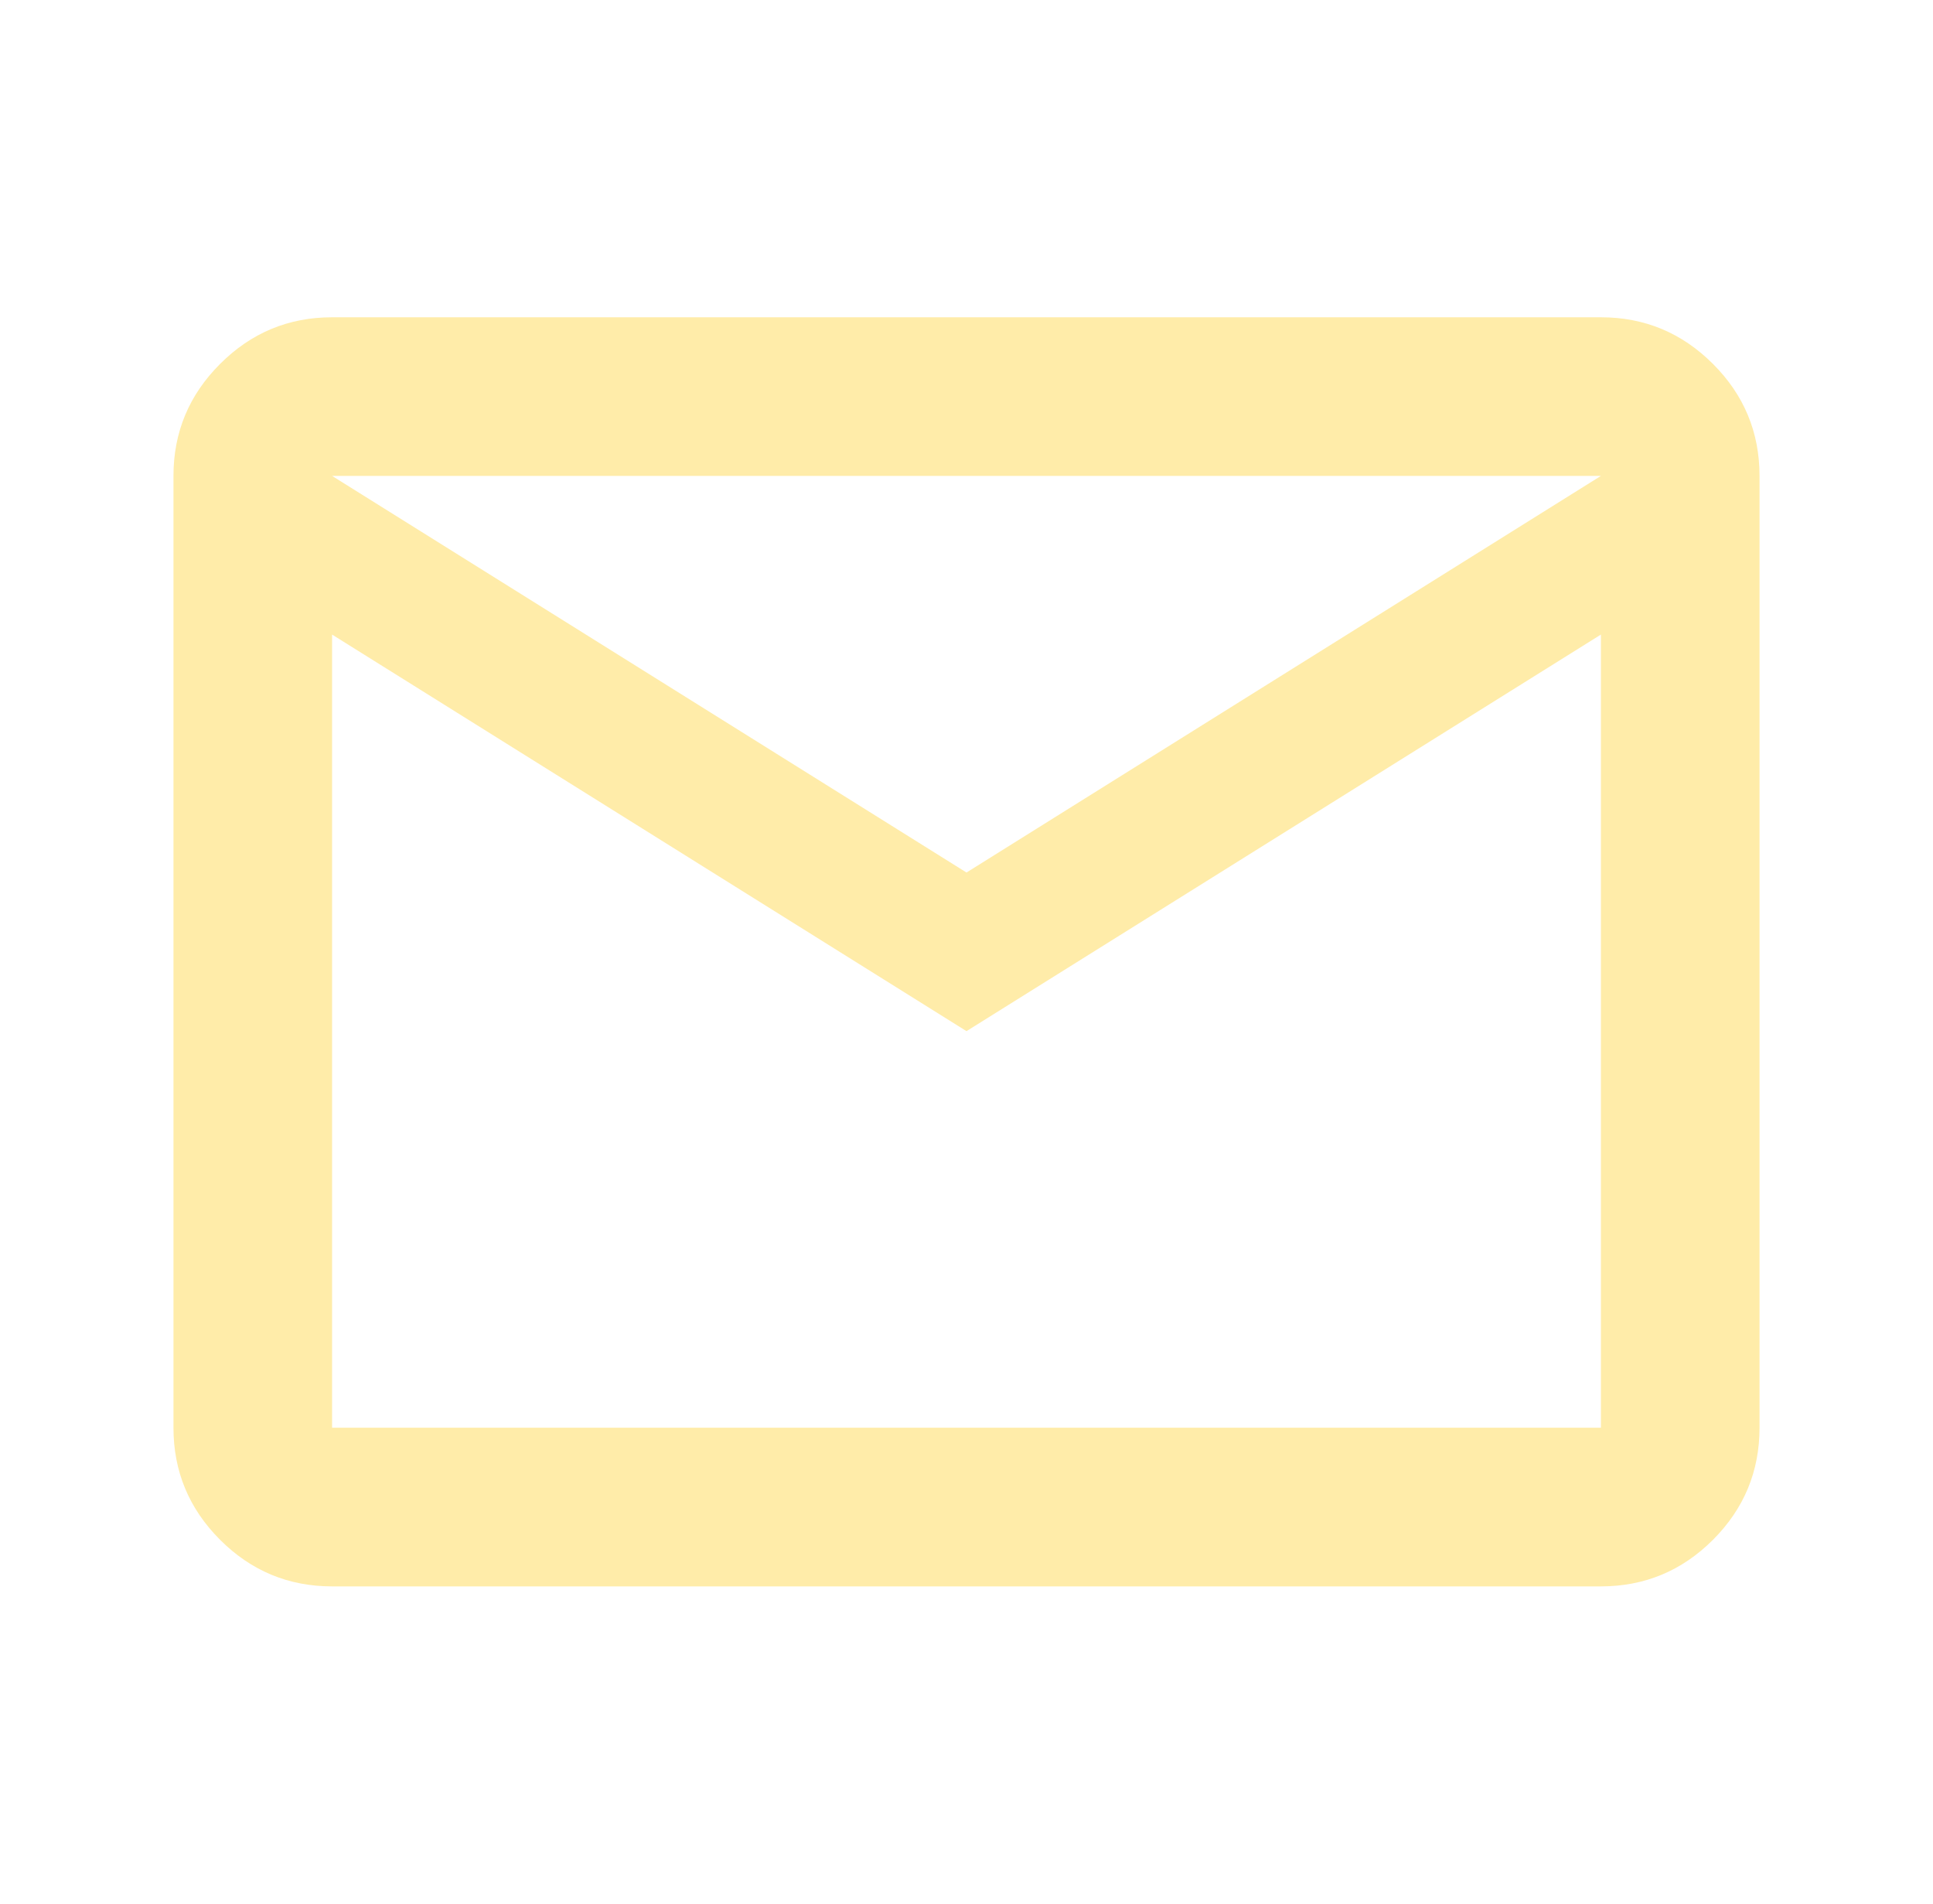
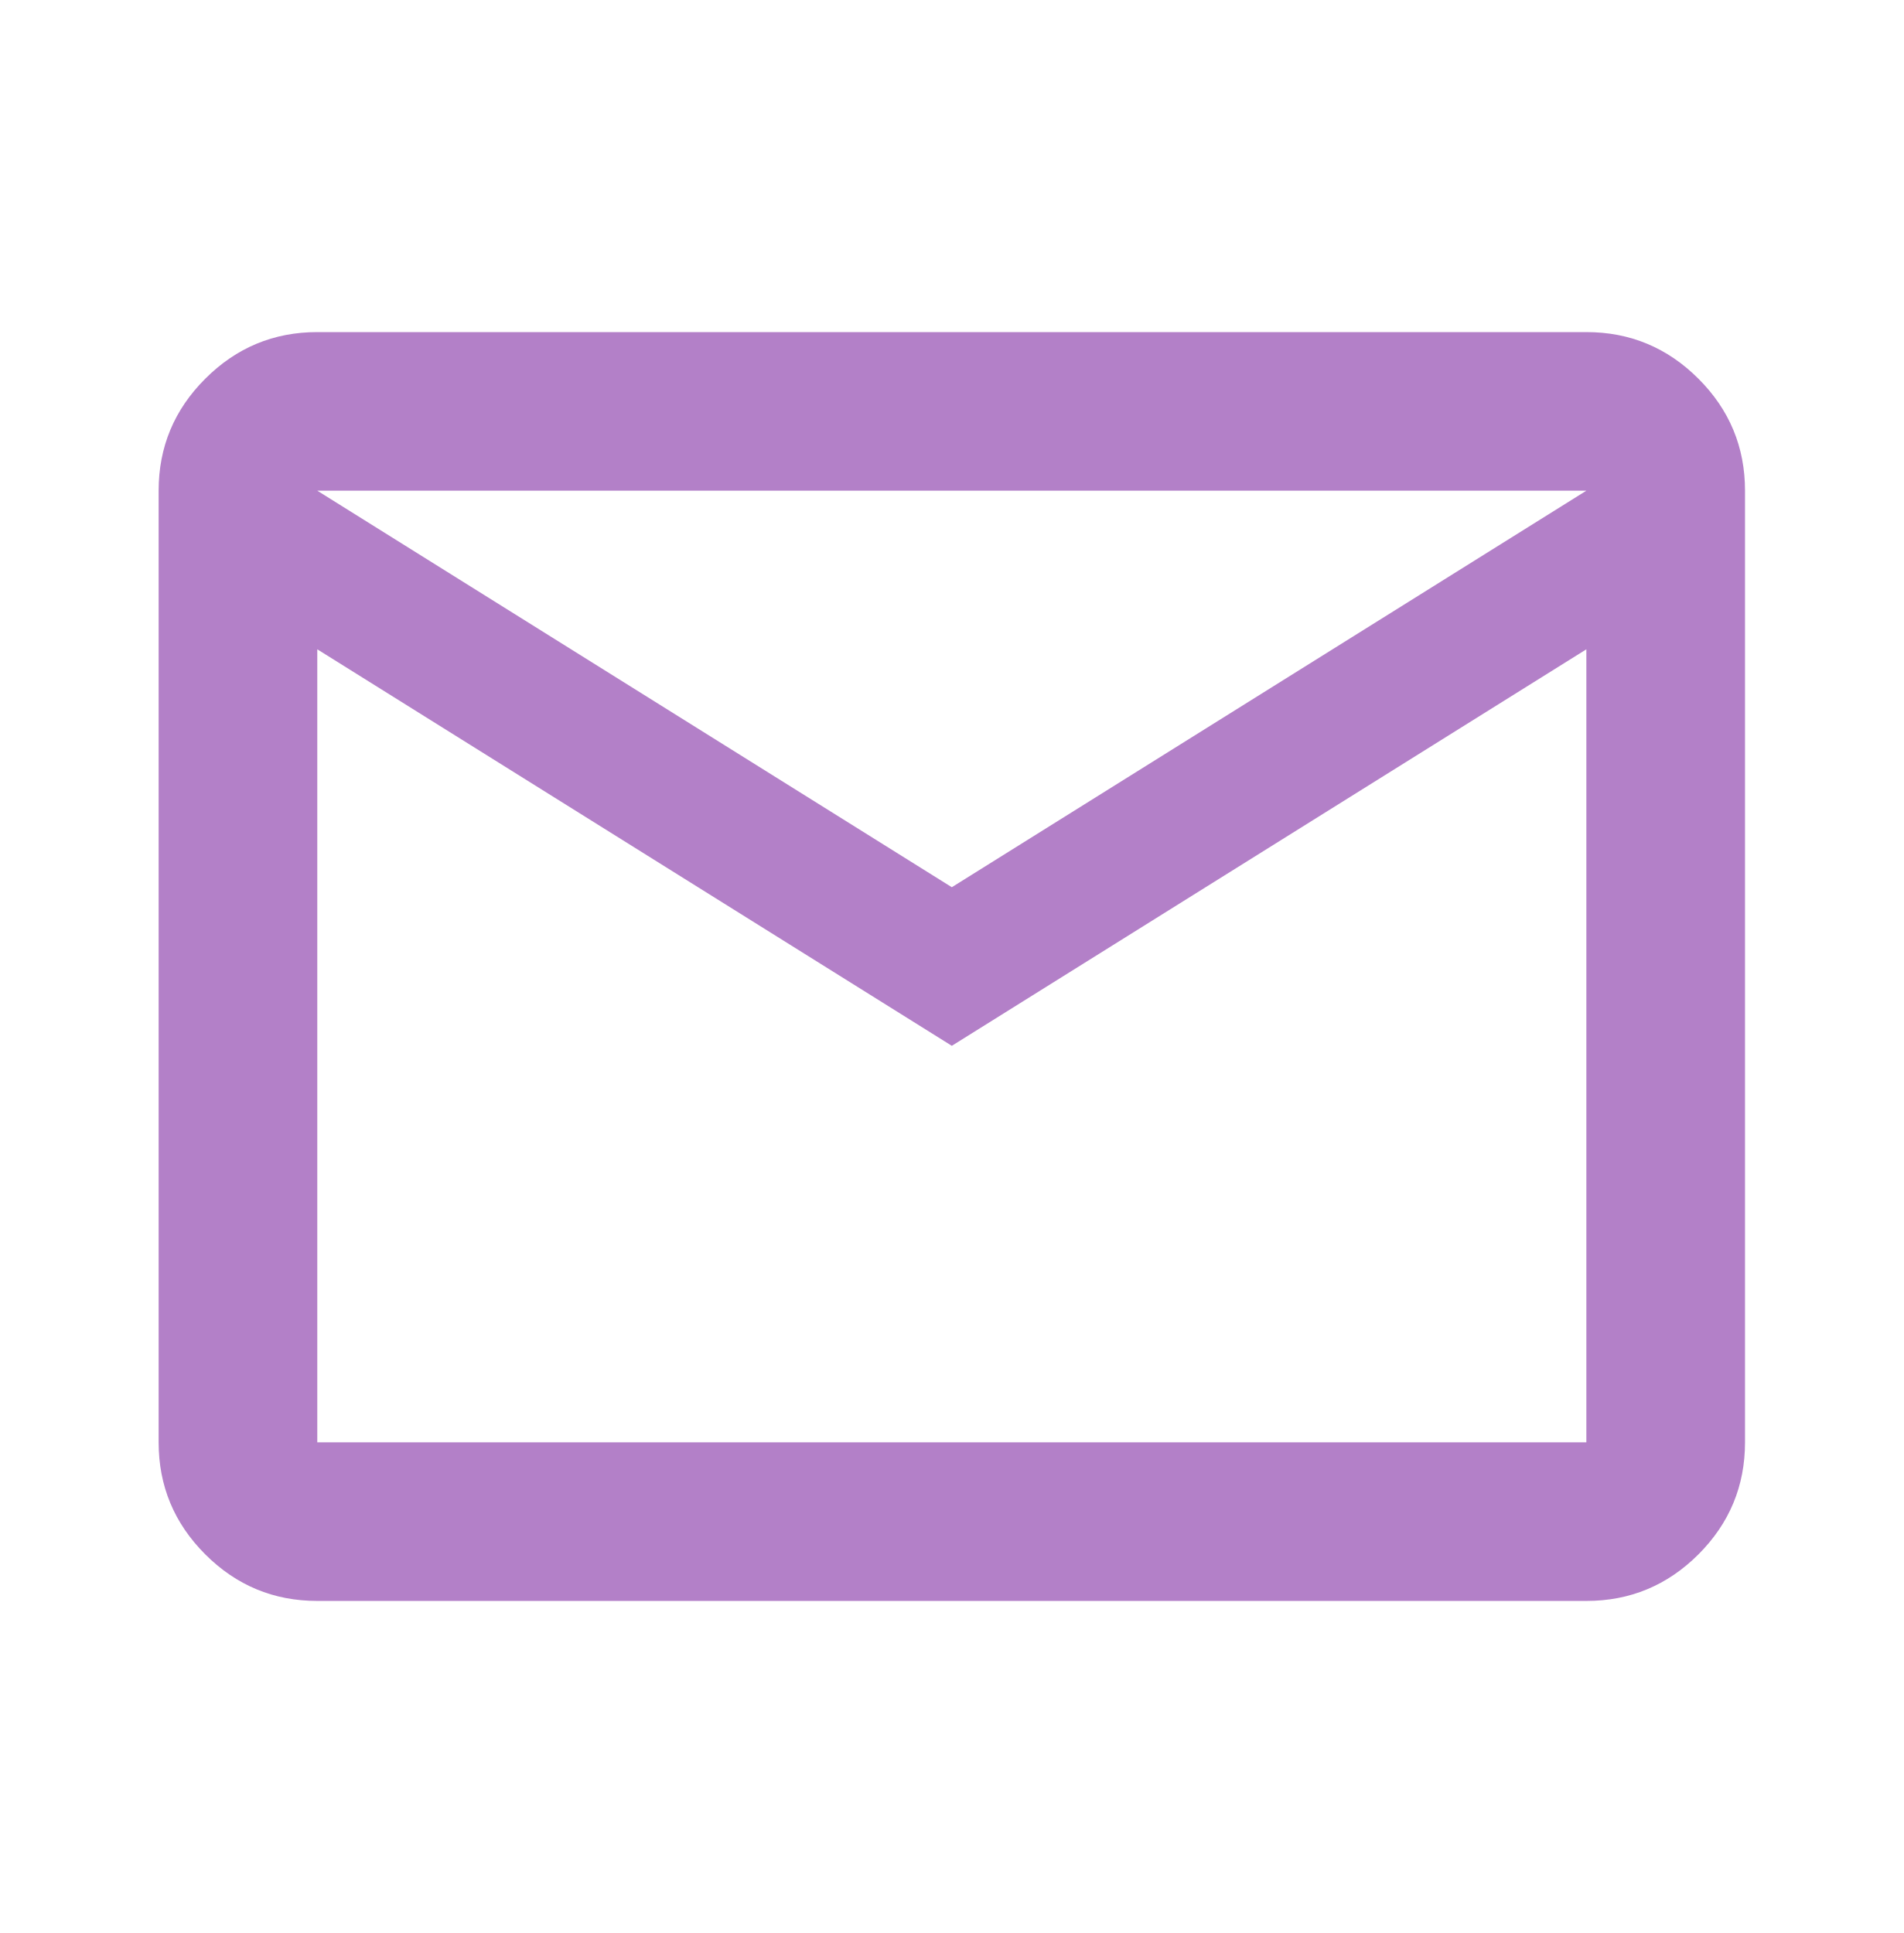
- <svg xmlns="http://www.w3.org/2000/svg" width="65" height="64" viewBox="0 0 65 64" fill="none">
-   <path d="M11.167 53.334C9.7 53.334 8.445 52.812 7.401 51.768C6.356 50.723 5.833 49.467 5.833 48V16C5.833 14.534 6.356 13.278 7.401 12.235C8.445 11.19 9.7 10.667 11.167 10.667H53.833C55.3 10.667 56.556 11.19 57.601 12.235C58.645 13.278 59.167 14.534 59.167 16V48C59.167 49.467 58.645 50.723 57.601 51.768C56.556 52.812 55.3 53.334 53.833 53.334H11.167ZM32.5 34.667L11.167 21.334V48H53.833V21.334L32.5 34.667ZM32.5 29.334L53.833 16H11.167L32.5 29.334ZM11.167 21.334V16V48V21.334Z" fill="#FFECA9" />
+ <svg xmlns="http://www.w3.org/2000/svg" width="64" height="65" viewBox="0 0 64 65" fill="none">
+   <path d="M10.667 53.834C9.2 53.834 7.945 53.312 6.901 52.268C5.856 51.223 5.333 49.967 5.333 48.5V16.5C5.333 15.034 5.856 13.778 6.901 12.735C7.945 11.69 9.2 11.167 10.667 11.167H53.333C54.8 11.167 56.056 11.69 57.101 12.735C58.145 13.778 58.667 15.034 58.667 16.5V48.5C58.667 49.967 58.145 51.223 57.101 52.268C56.056 53.312 54.8 53.834 53.333 53.834H10.667ZM32 35.167L10.667 21.834V48.5H53.333V21.834L32 35.167ZM32 29.834L53.333 16.5H10.667L32 29.834ZM10.667 21.834V16.5V48.5V21.834Z" fill="#B380C8" />
</svg>
